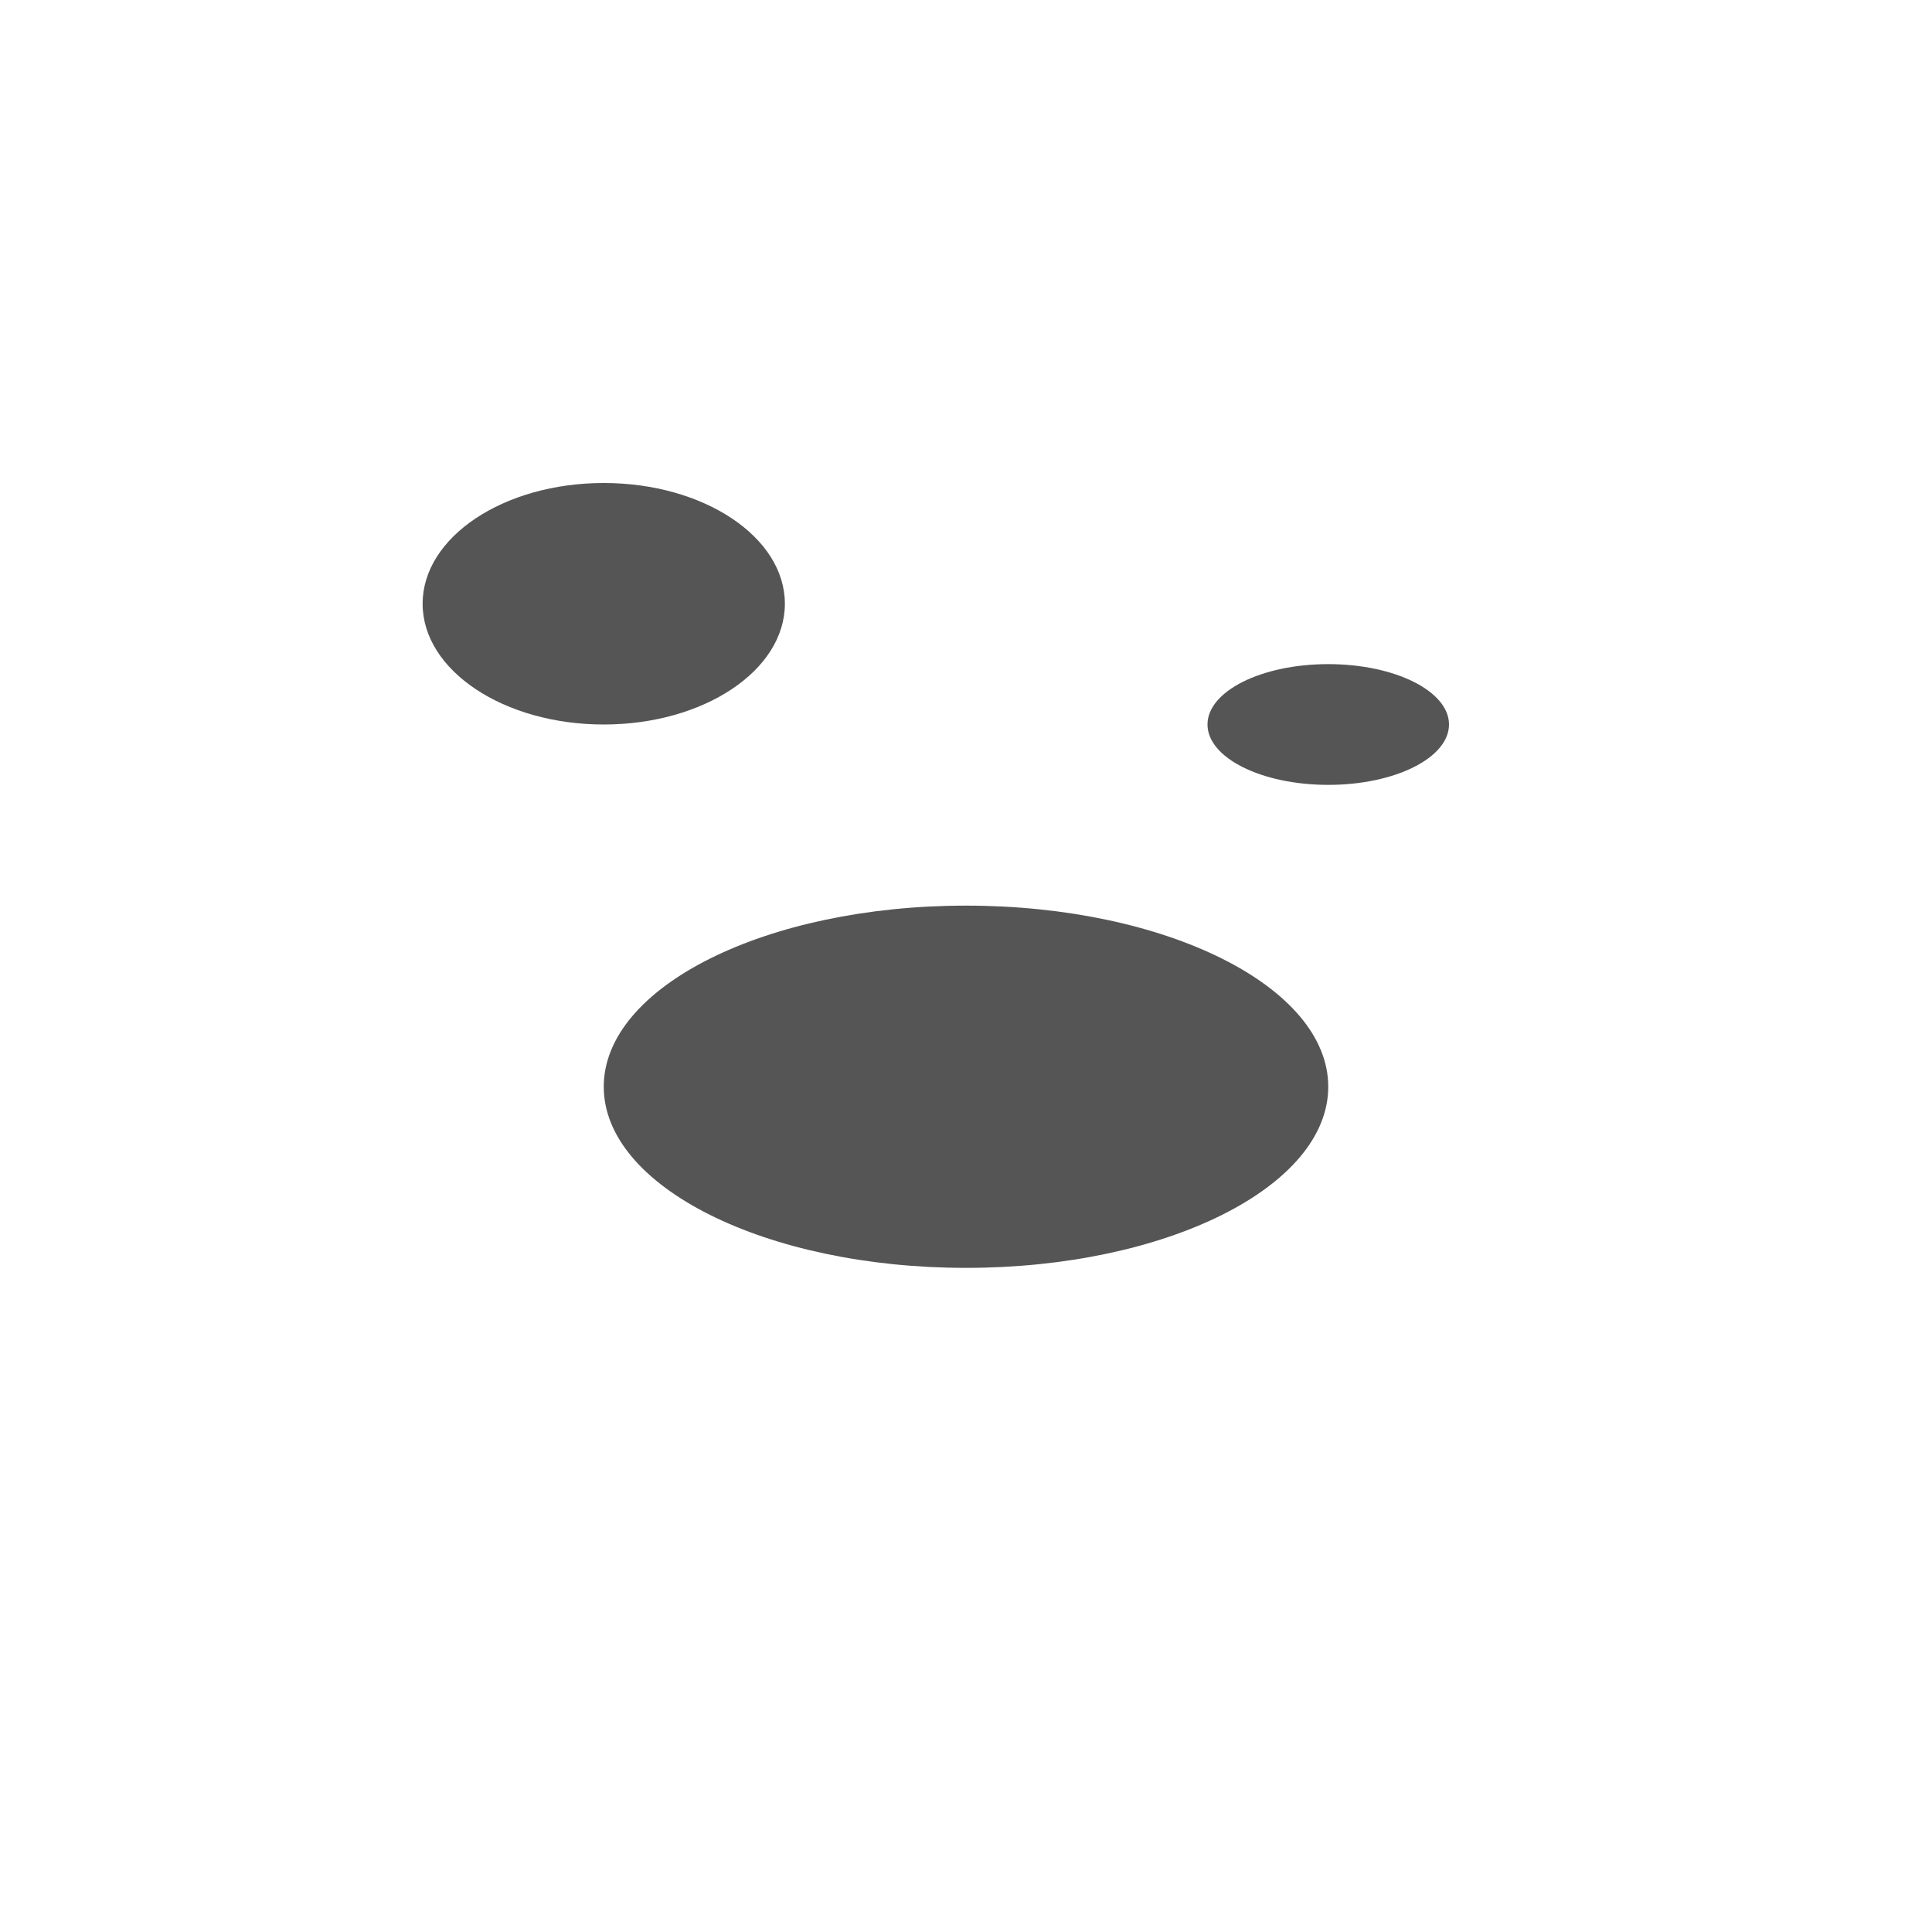
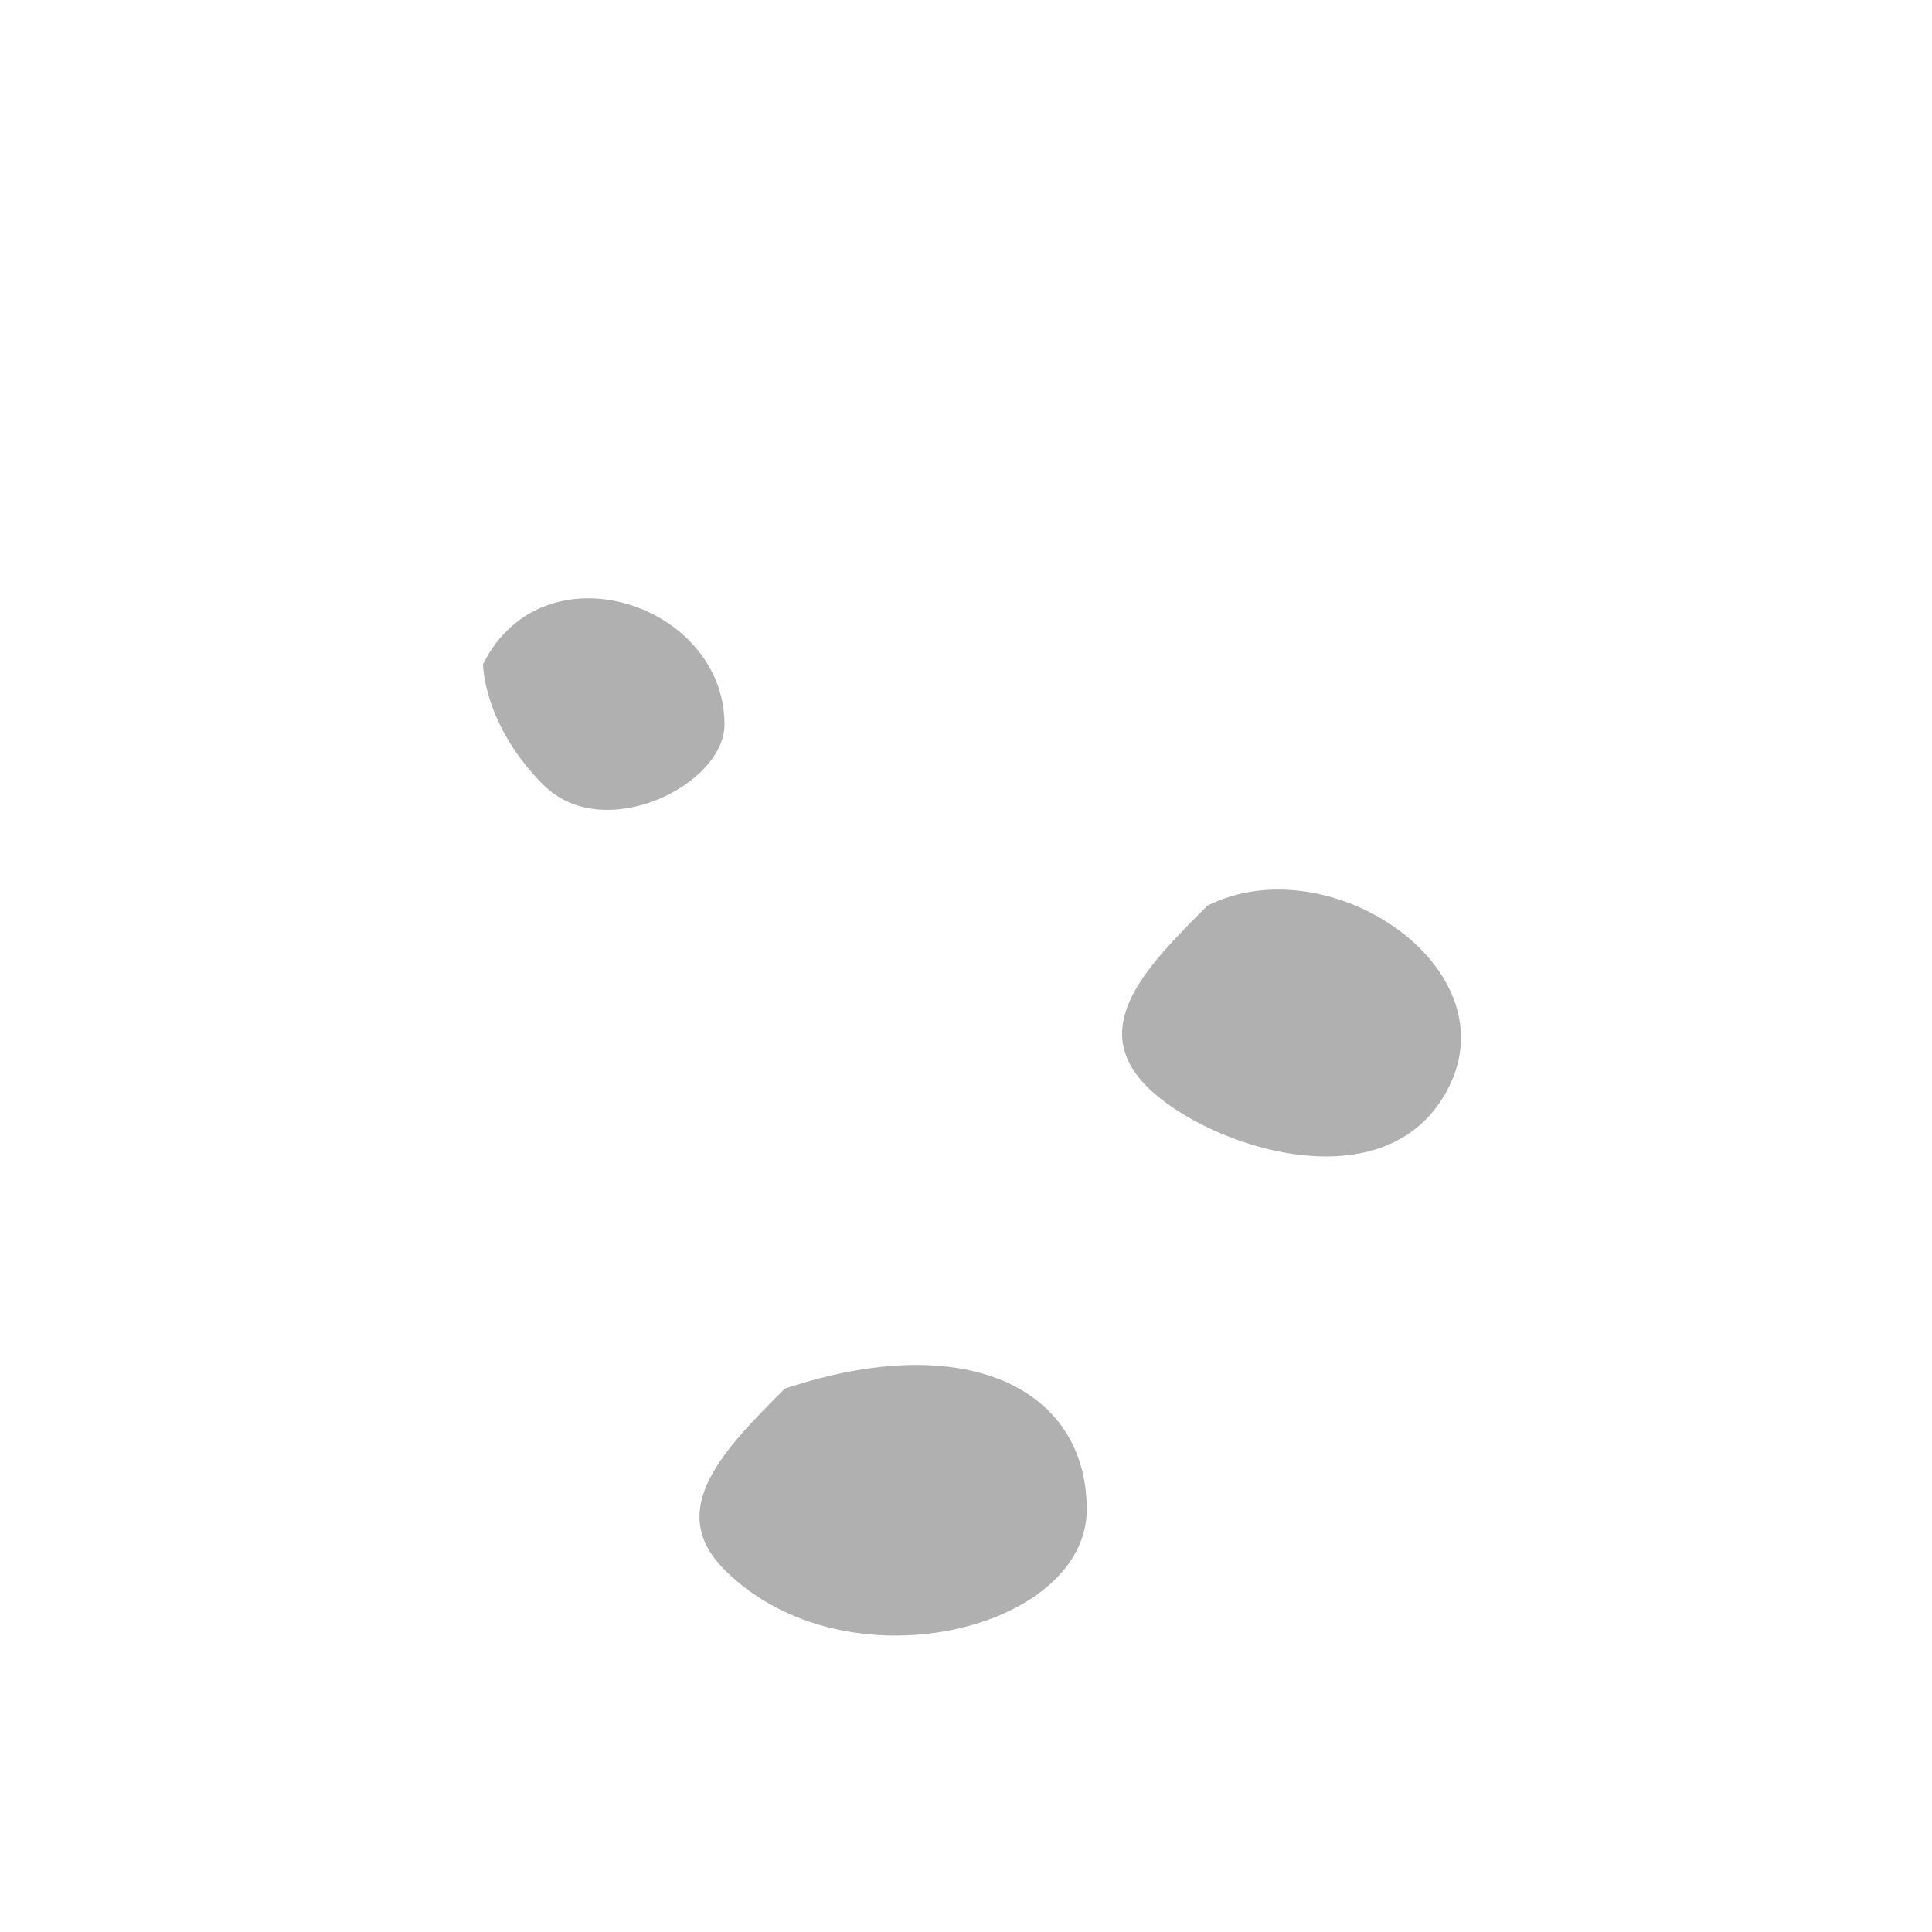
<svg xmlns="http://www.w3.org/2000/svg" width="32" height="32">
-   <g fill="#555">
-     <ellipse cx="10" cy="10" rx="3" ry="2" />
-     <ellipse cx="16" cy="18" rx="6" ry="3" />
-     <ellipse cx="22" cy="12" rx="2" ry="1" />
+   <g fill="#b0b0b0">
+     <path d="M13 23c3-1 5 0 5 2c0 2-4 3-6 1c-1-1 0-2 1-3z" />
+     <path d="M8 11c1-2 4-1 4 1c0 1-2 2-3 1c-1-1 -1-2 -1-2z" />
+     <path d="M20 15c2-1 5 1 4 3c-1 2-4 1-5 0c-1-1 0-2 1-3z" />
  </g>
</svg>
